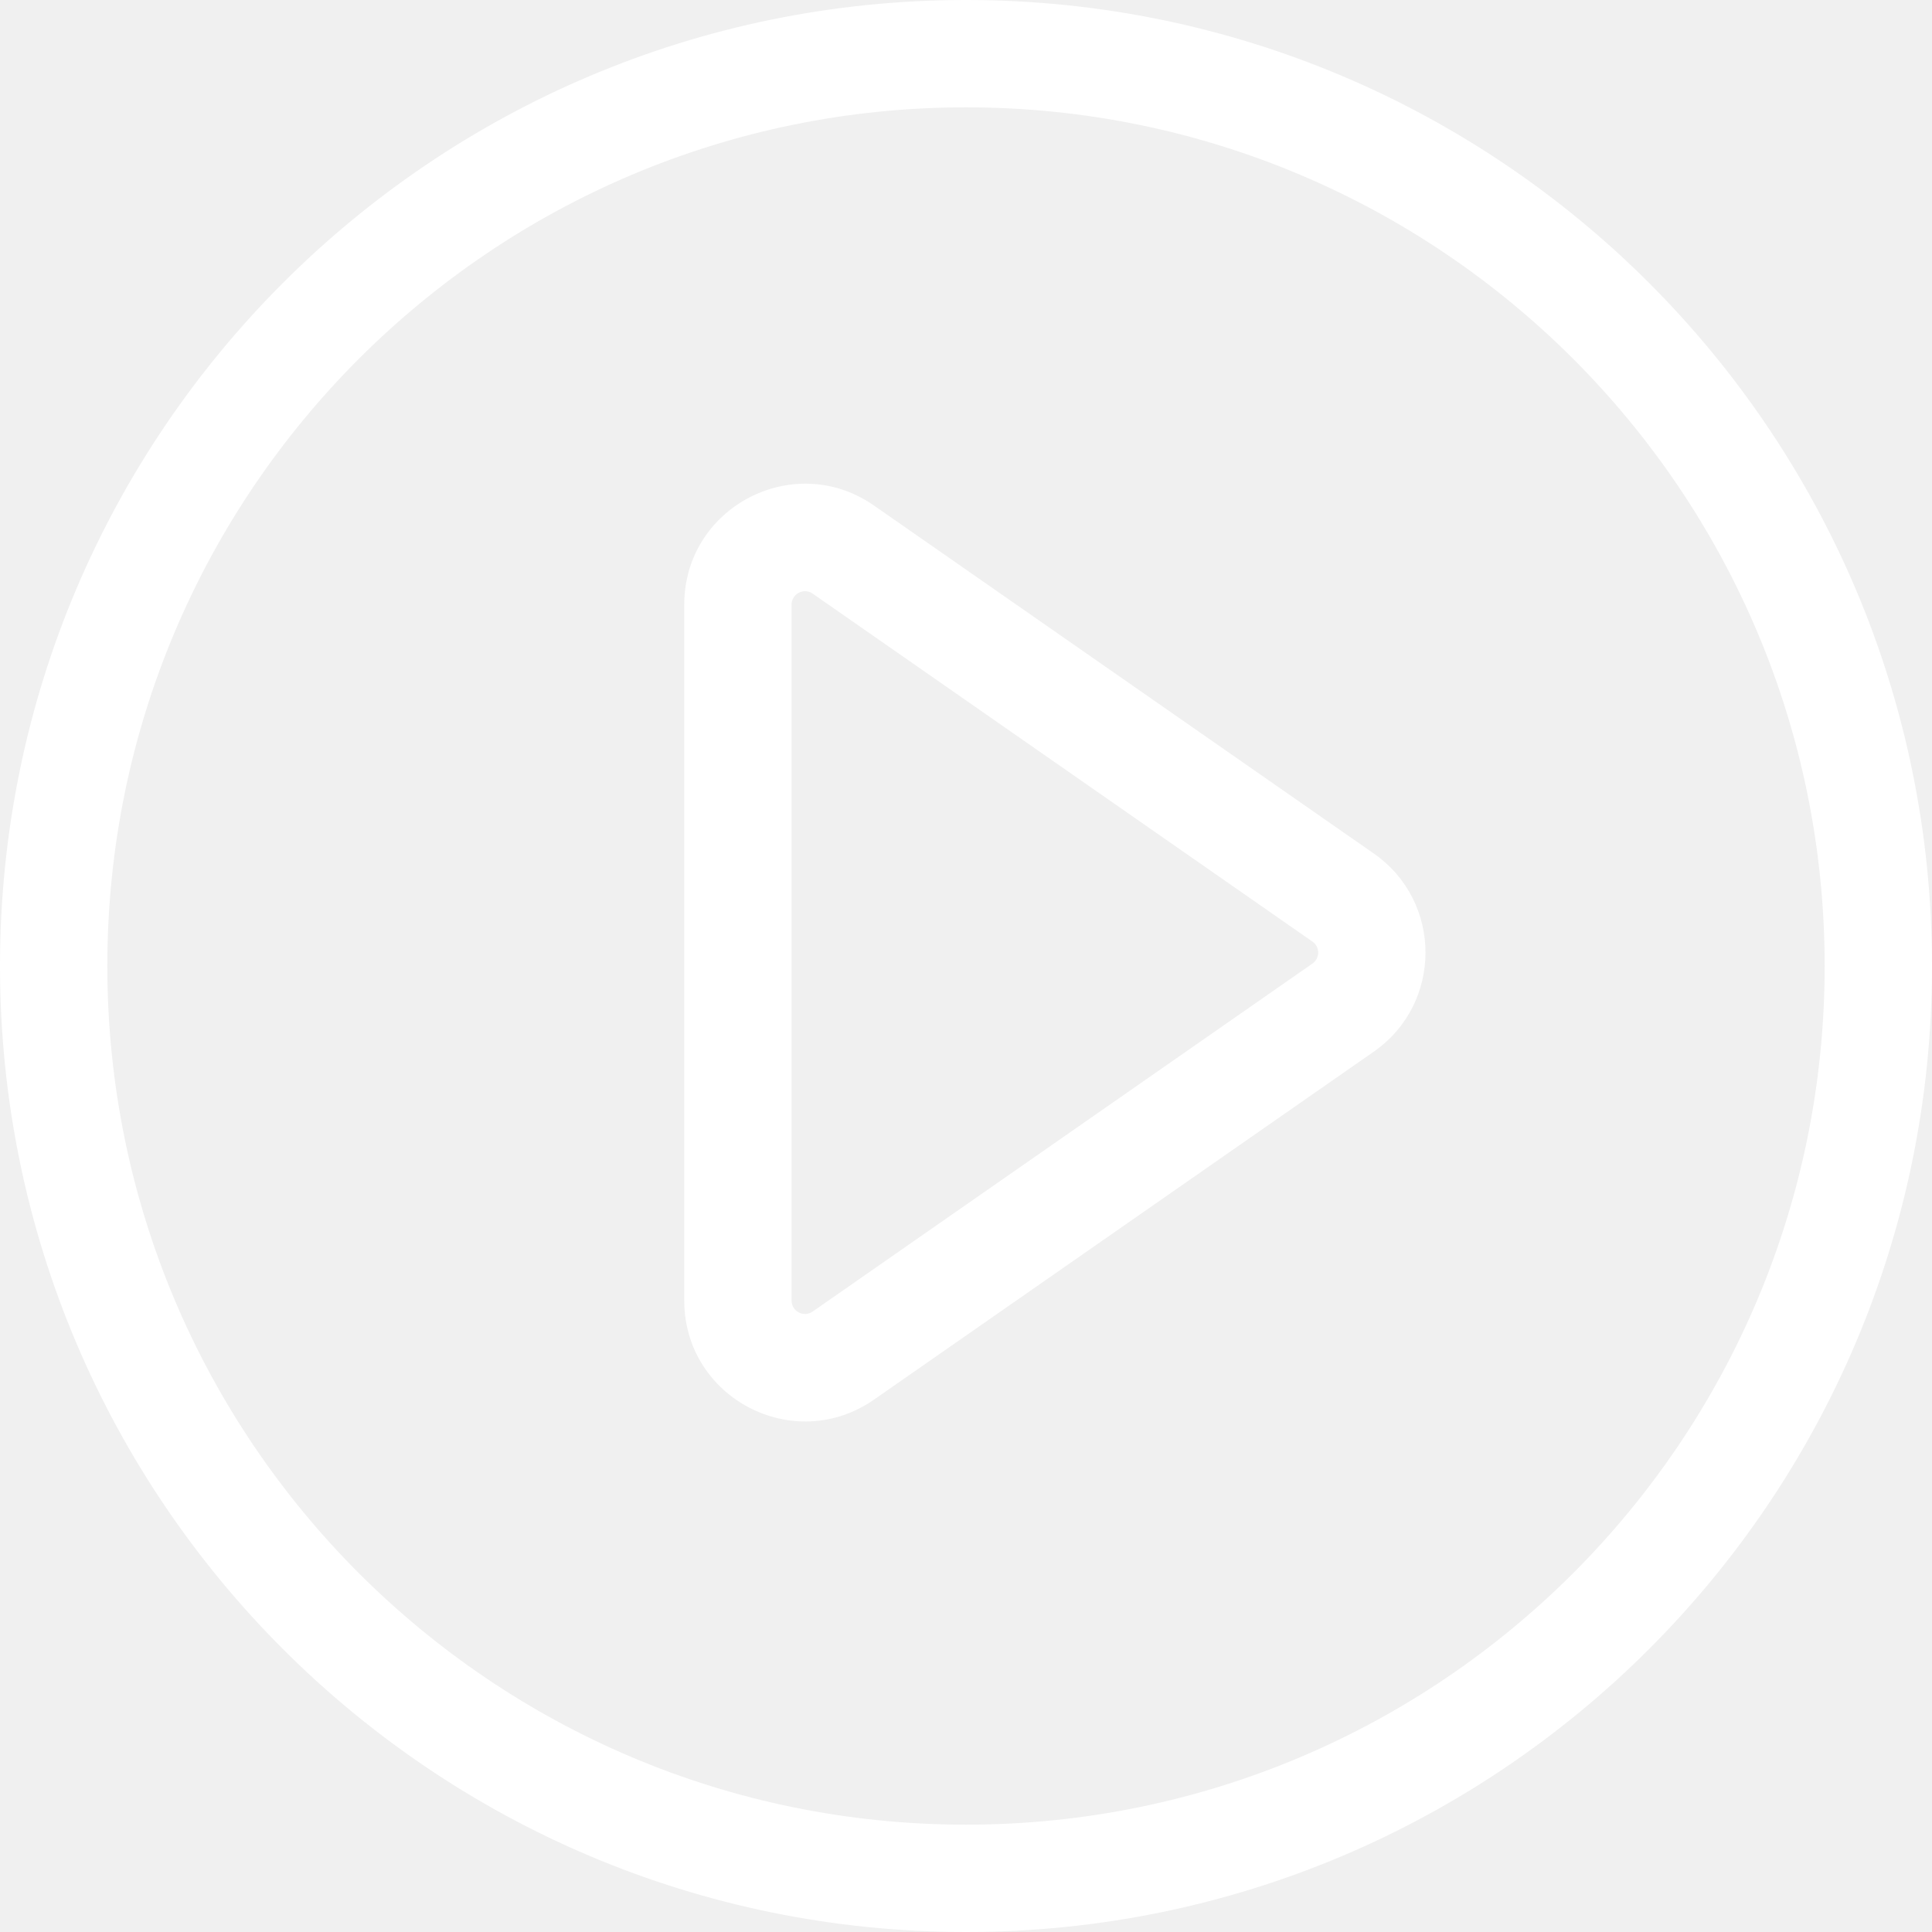
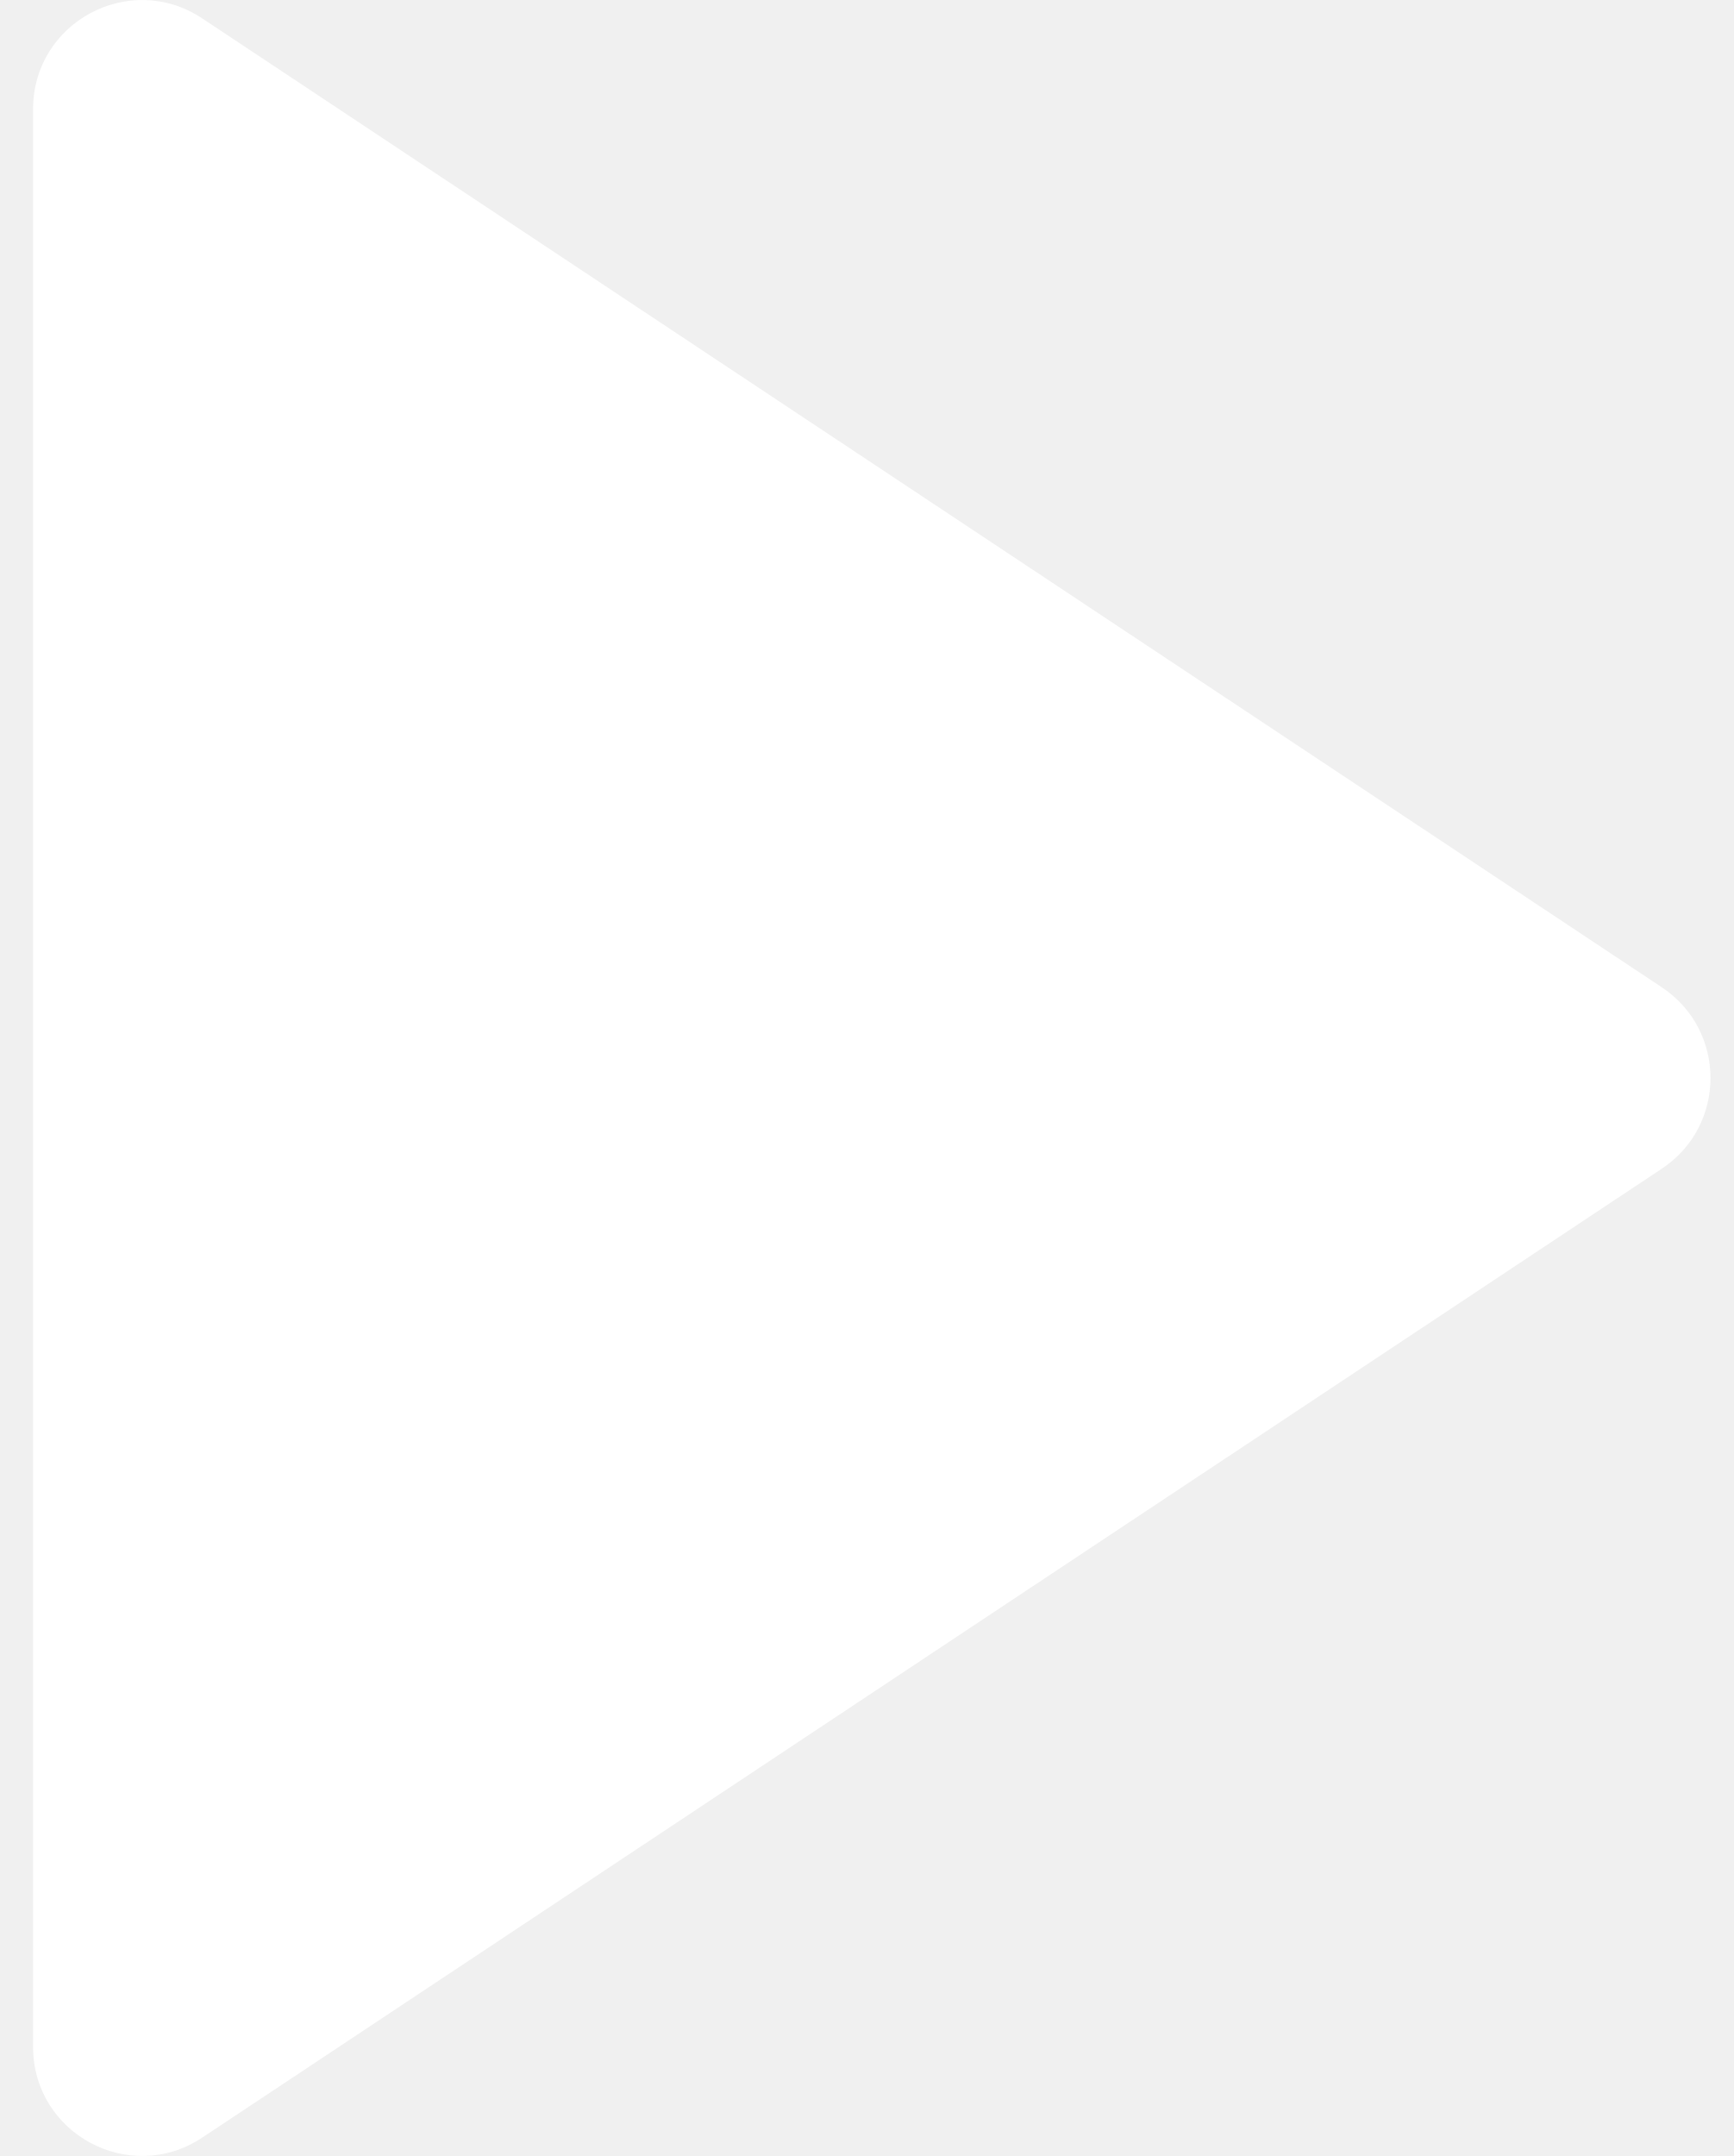
- <svg xmlns="http://www.w3.org/2000/svg" width="72" height="72" viewBox="0 0 72 72" fill="none">
-   <path fill-rule="evenodd" clip-rule="evenodd" d="M36 68C53.673 68 68 53.673 68 36C68 18.327 53.673 4 36 4C18.327 4 4 18.327 4 36C4 53.673 18.327 68 36 68ZM36 72C55.882 72 72 55.882 72 36C72 16.118 55.882 0 36 0C16.118 0 0 16.118 0 36C0 55.882 16.118 72 36 72Z" fill="white" />
-   <path fill-rule="evenodd" clip-rule="evenodd" d="M51.196 31.807C53.767 33.597 53.767 37.403 51.196 39.193L32.571 52.16C29.588 54.237 25.5 52.102 25.5 48.467L25.5 22.533C25.5 18.898 29.588 16.763 32.571 18.84L51.196 31.807ZM48.91 35.91C49.196 35.711 49.196 35.289 48.91 35.09L30.286 22.123C29.954 21.892 29.5 22.129 29.5 22.533L29.5 48.467C29.5 48.871 29.954 49.108 30.286 48.877L48.91 35.91Z" fill="white" />
+ <svg xmlns="http://www.w3.org/2000/svg" width="37" height="46" viewBox="0 0 37 46" fill="none">
+   <path d="M35.462 21.065C36.847 21.983 36.847 24.017 35.462 24.935L4.313 45.609C2.769 46.633 0.706 45.526 0.706 43.673L0.706 2.327C0.706 0.474 2.769 -0.633 4.313 0.391L35.462 21.065Z" fill="white" />
</svg>
